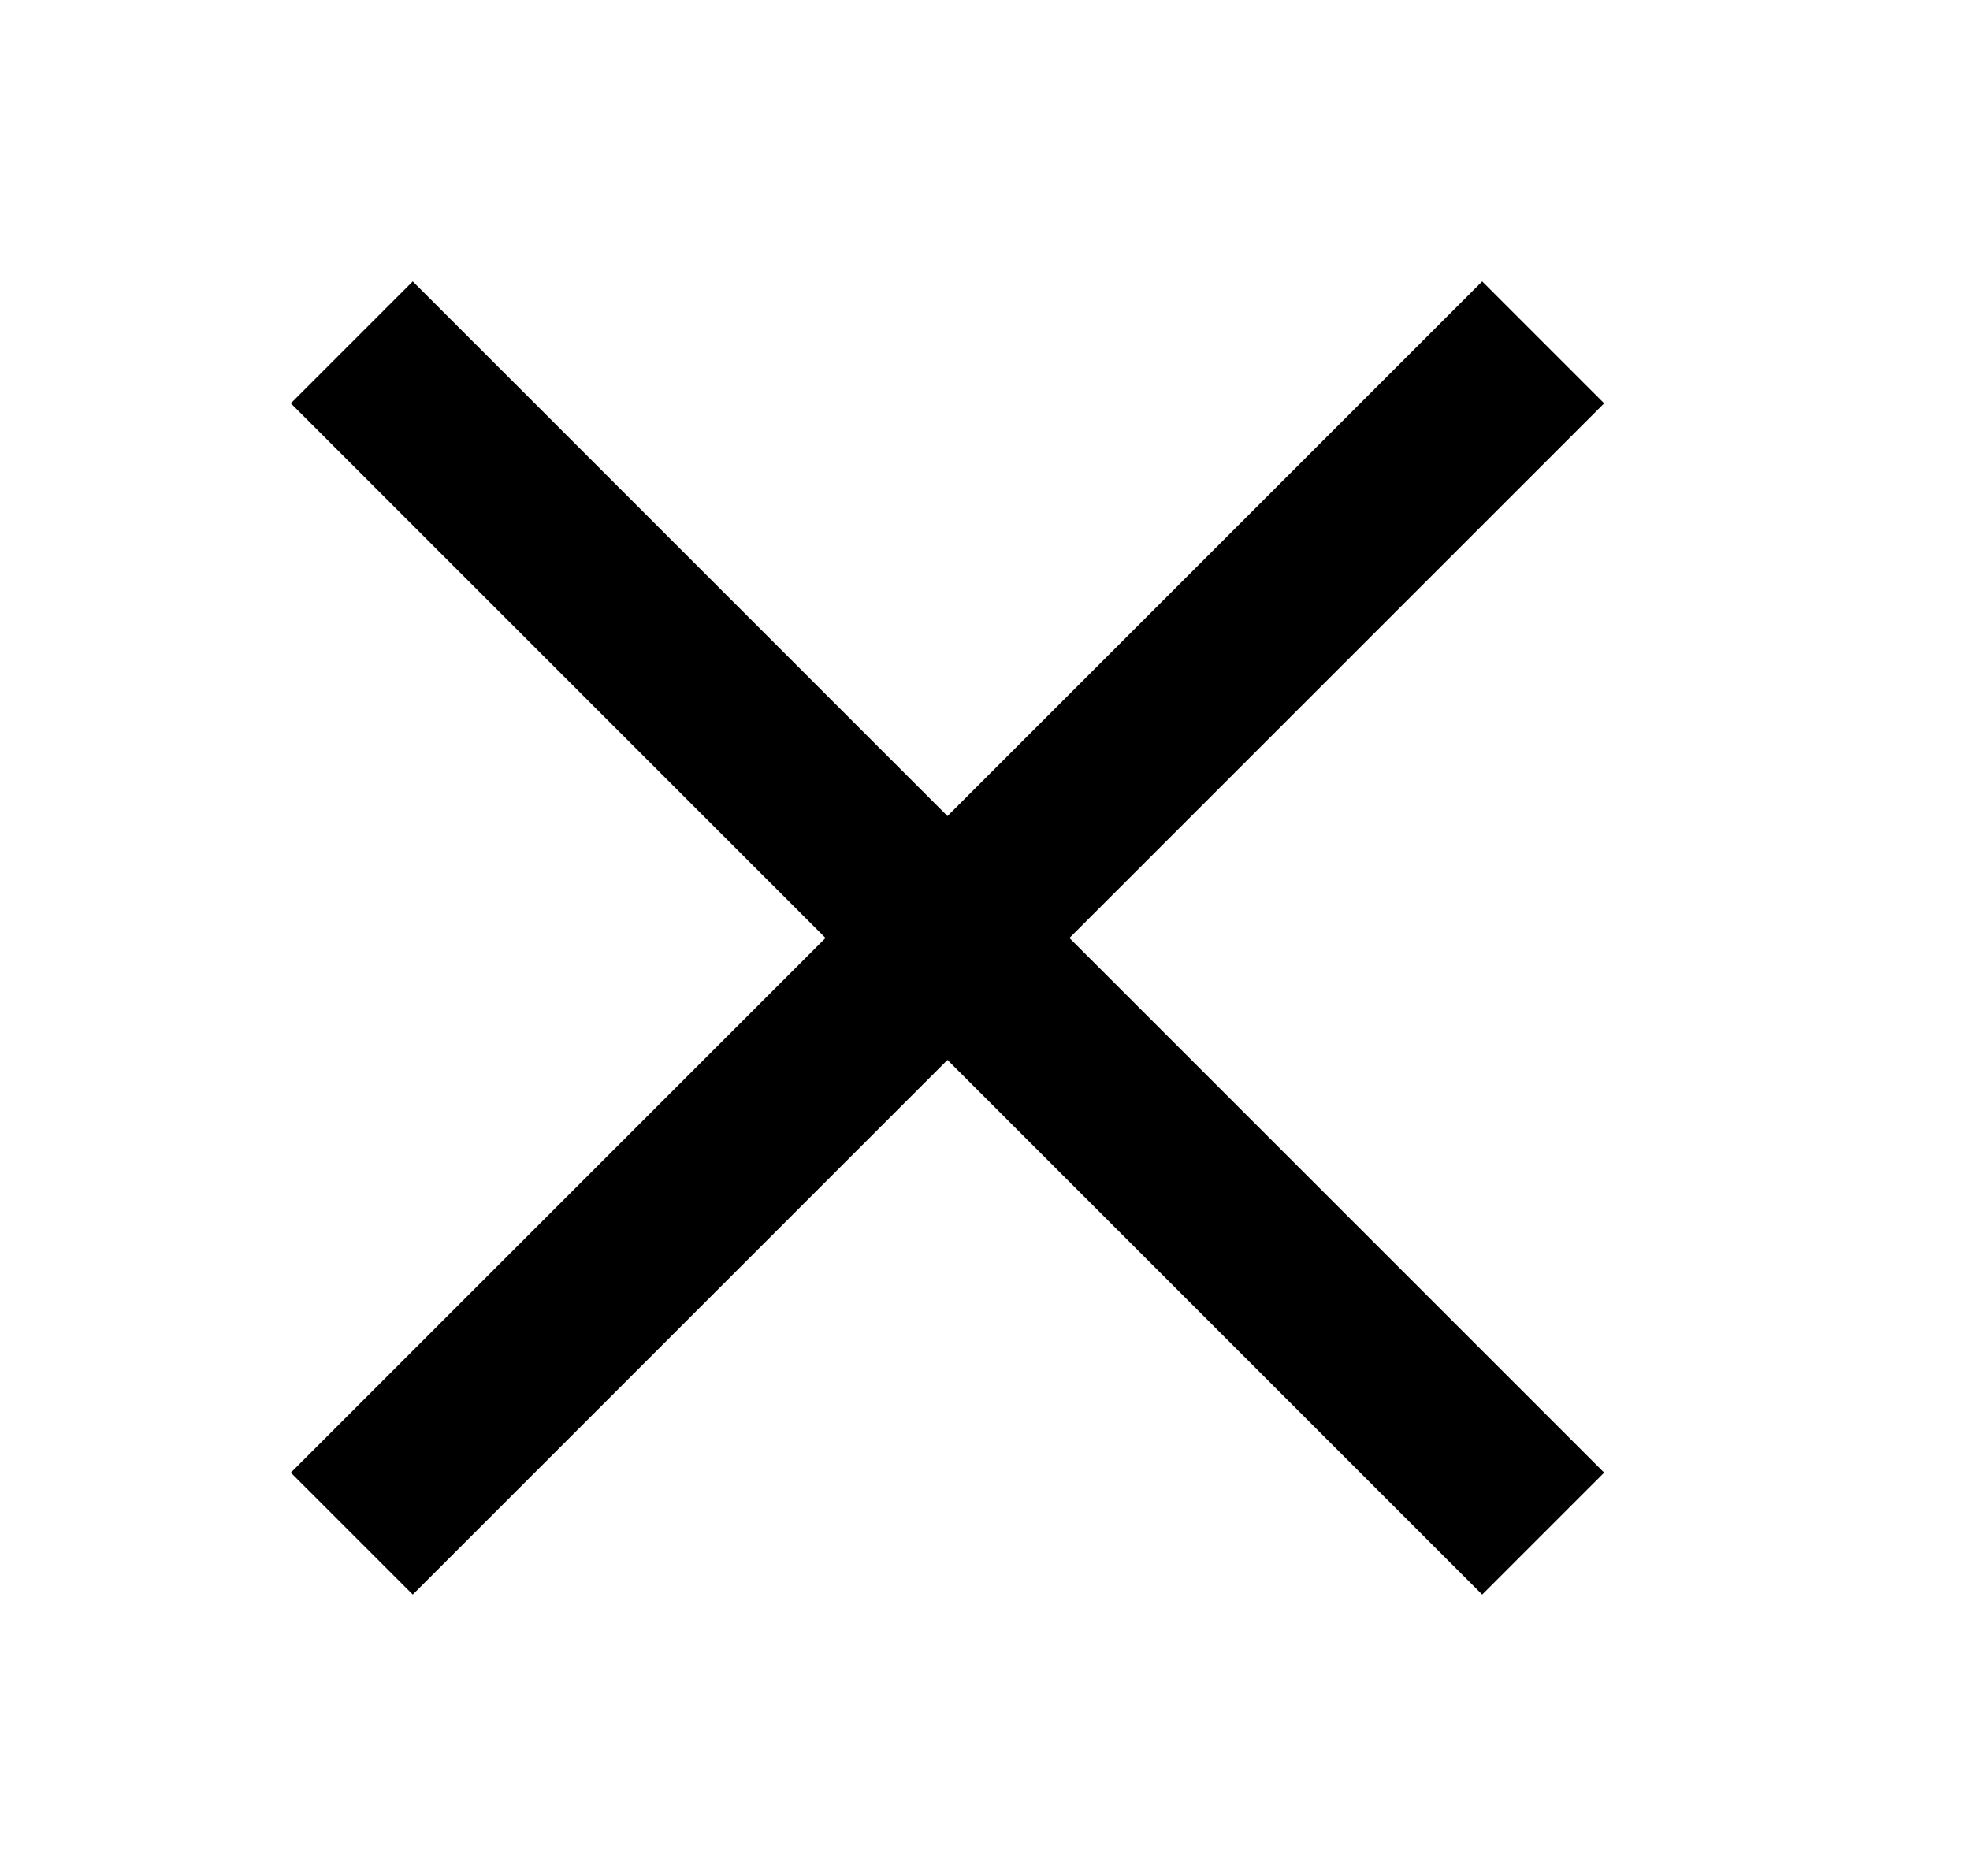
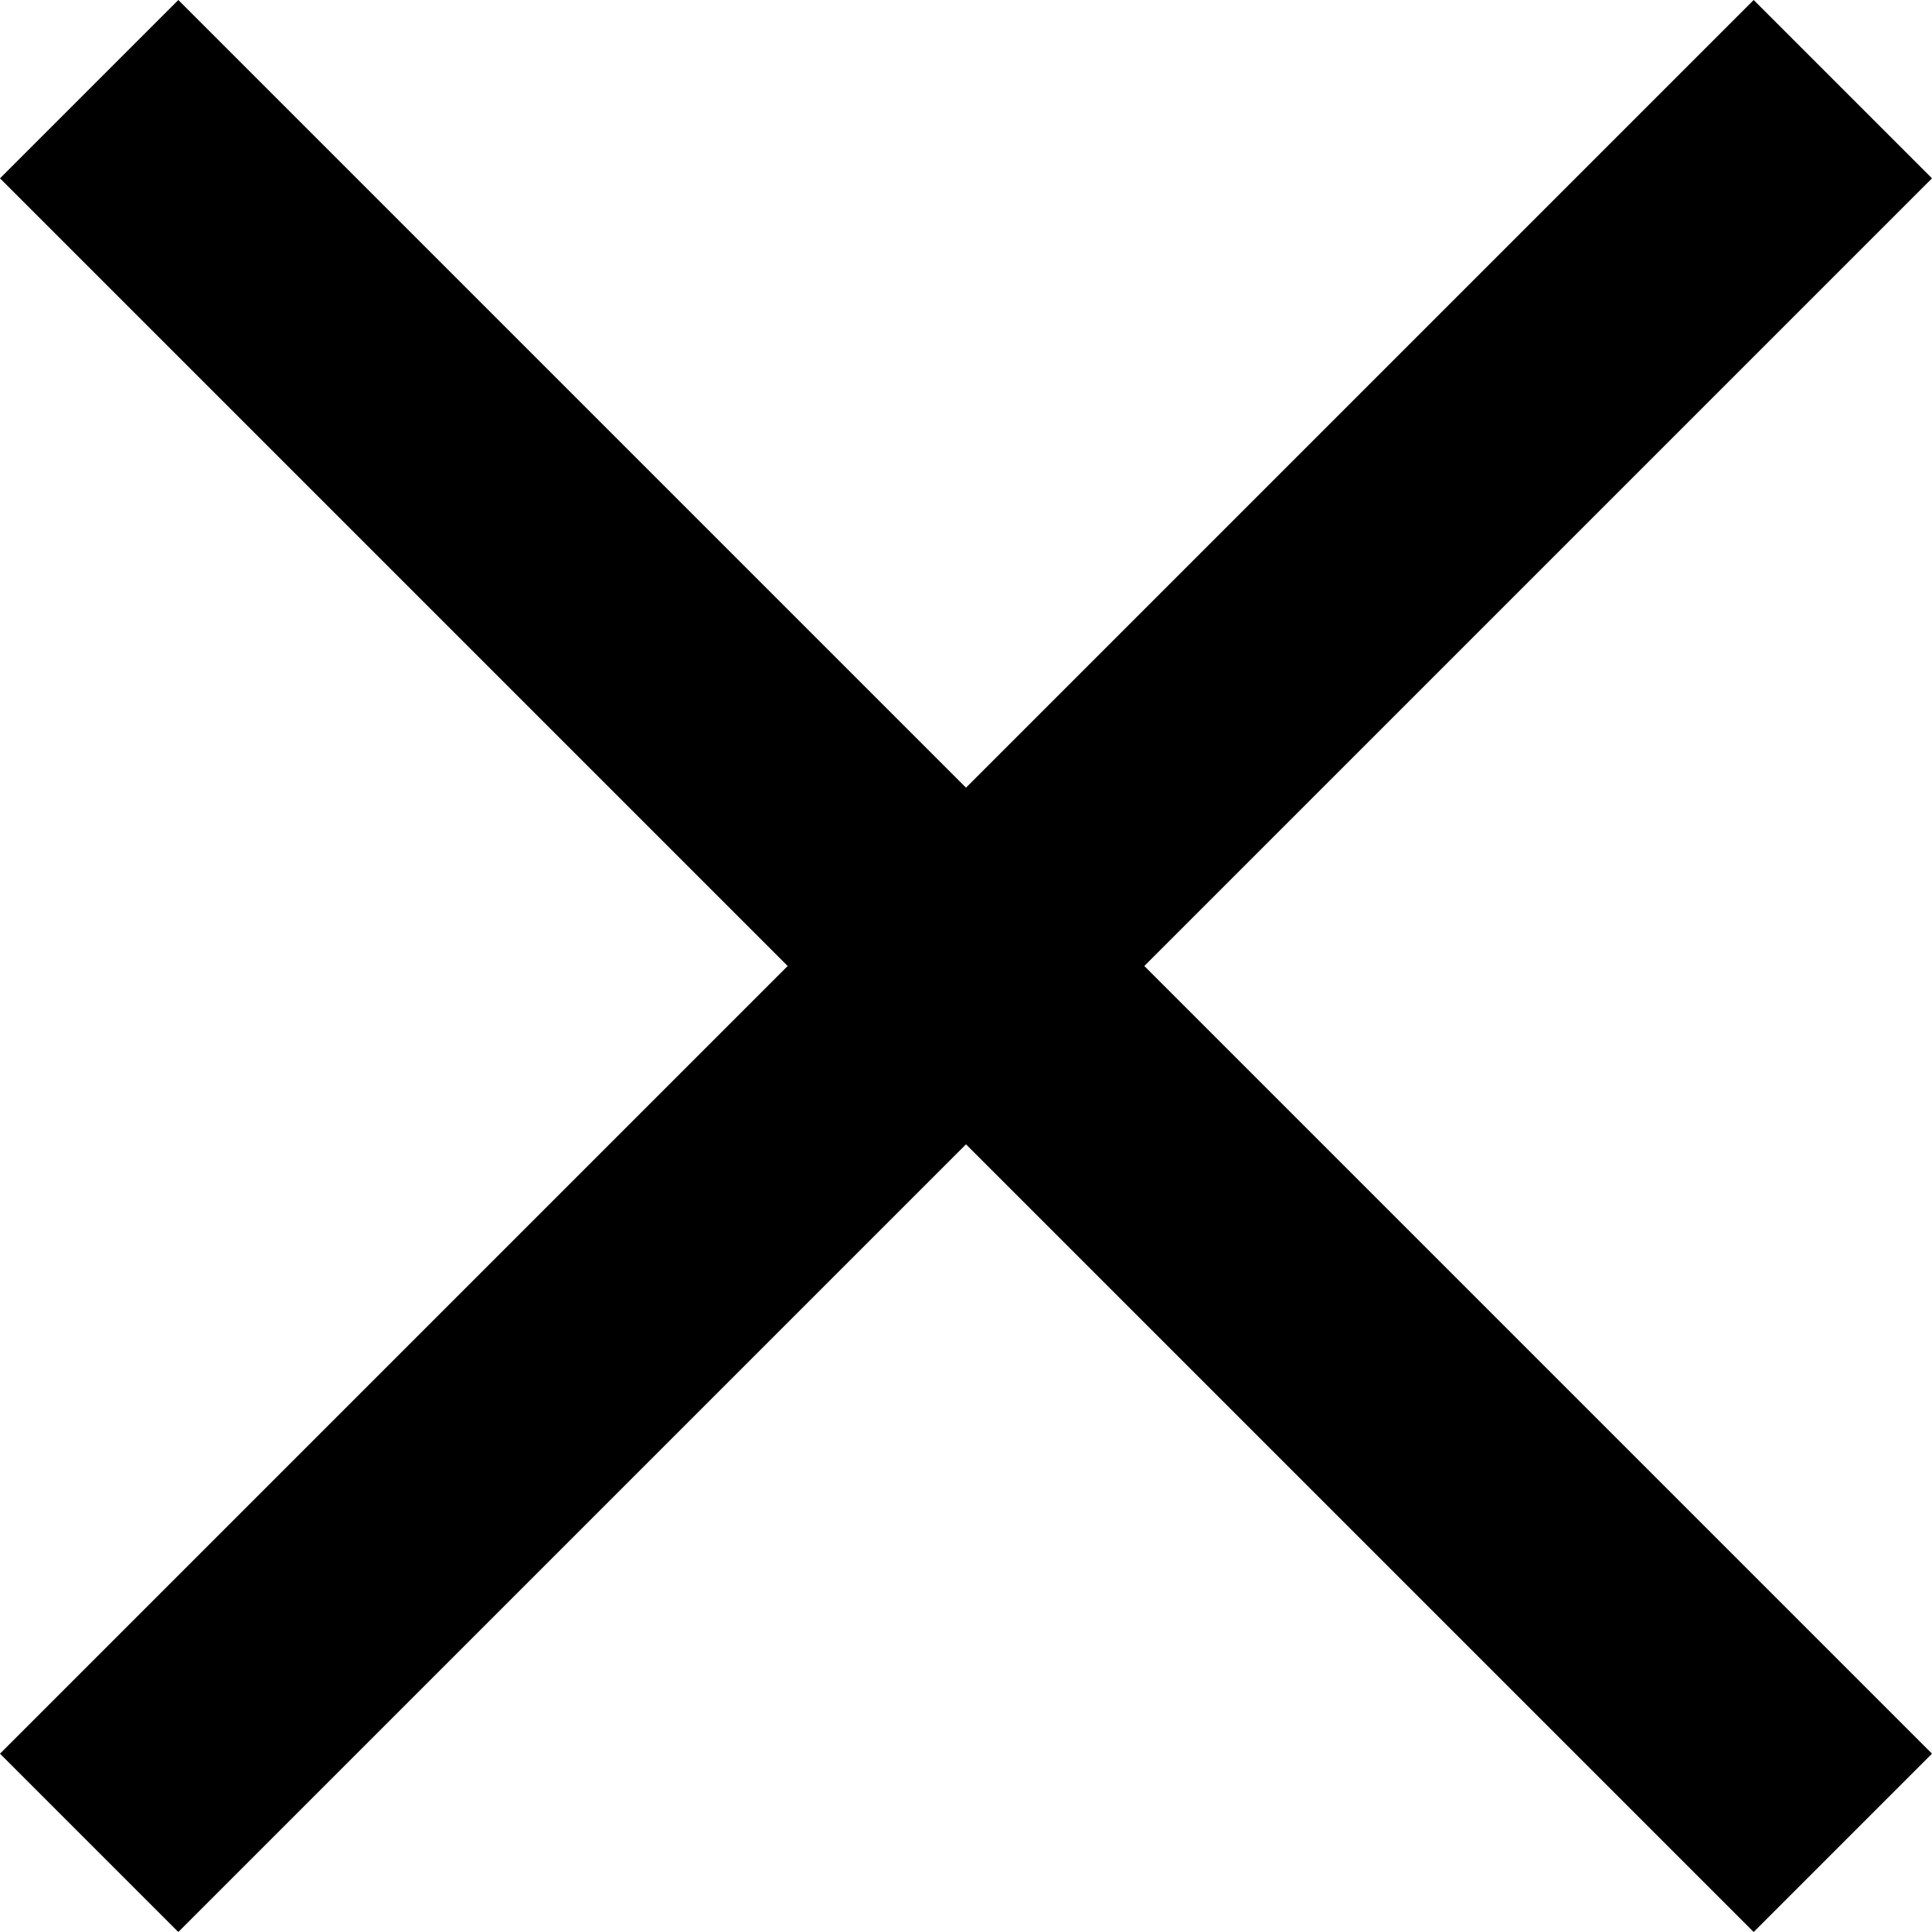
- <svg xmlns="http://www.w3.org/2000/svg" width="21" height="20" fill="none">
-   <path d="M17.1 4.3 15.8 3l-5.7 5.7L4.4 3 3.1 4.3 8.8 10l-5.7 5.7L4.4 17l5.7-5.7 5.7 5.7 1.3-1.3-5.7-5.7 5.7-5.7Z" fill="#000" />
+ <svg xmlns="http://www.w3.org/2000/svg" width="13" height="13" viewBox="0 0 13 13" fill="none">
+   <path d="M13 1.2 11.8 0 6.5 5.3 1.2 0 0 1.2l5.3 5.3L0 11.8 1.2 13l5.3-5.3 5.3 5.3 1.2-1.2-5.3-5.3L13 1.2Z" fill="#000" />
</svg>
